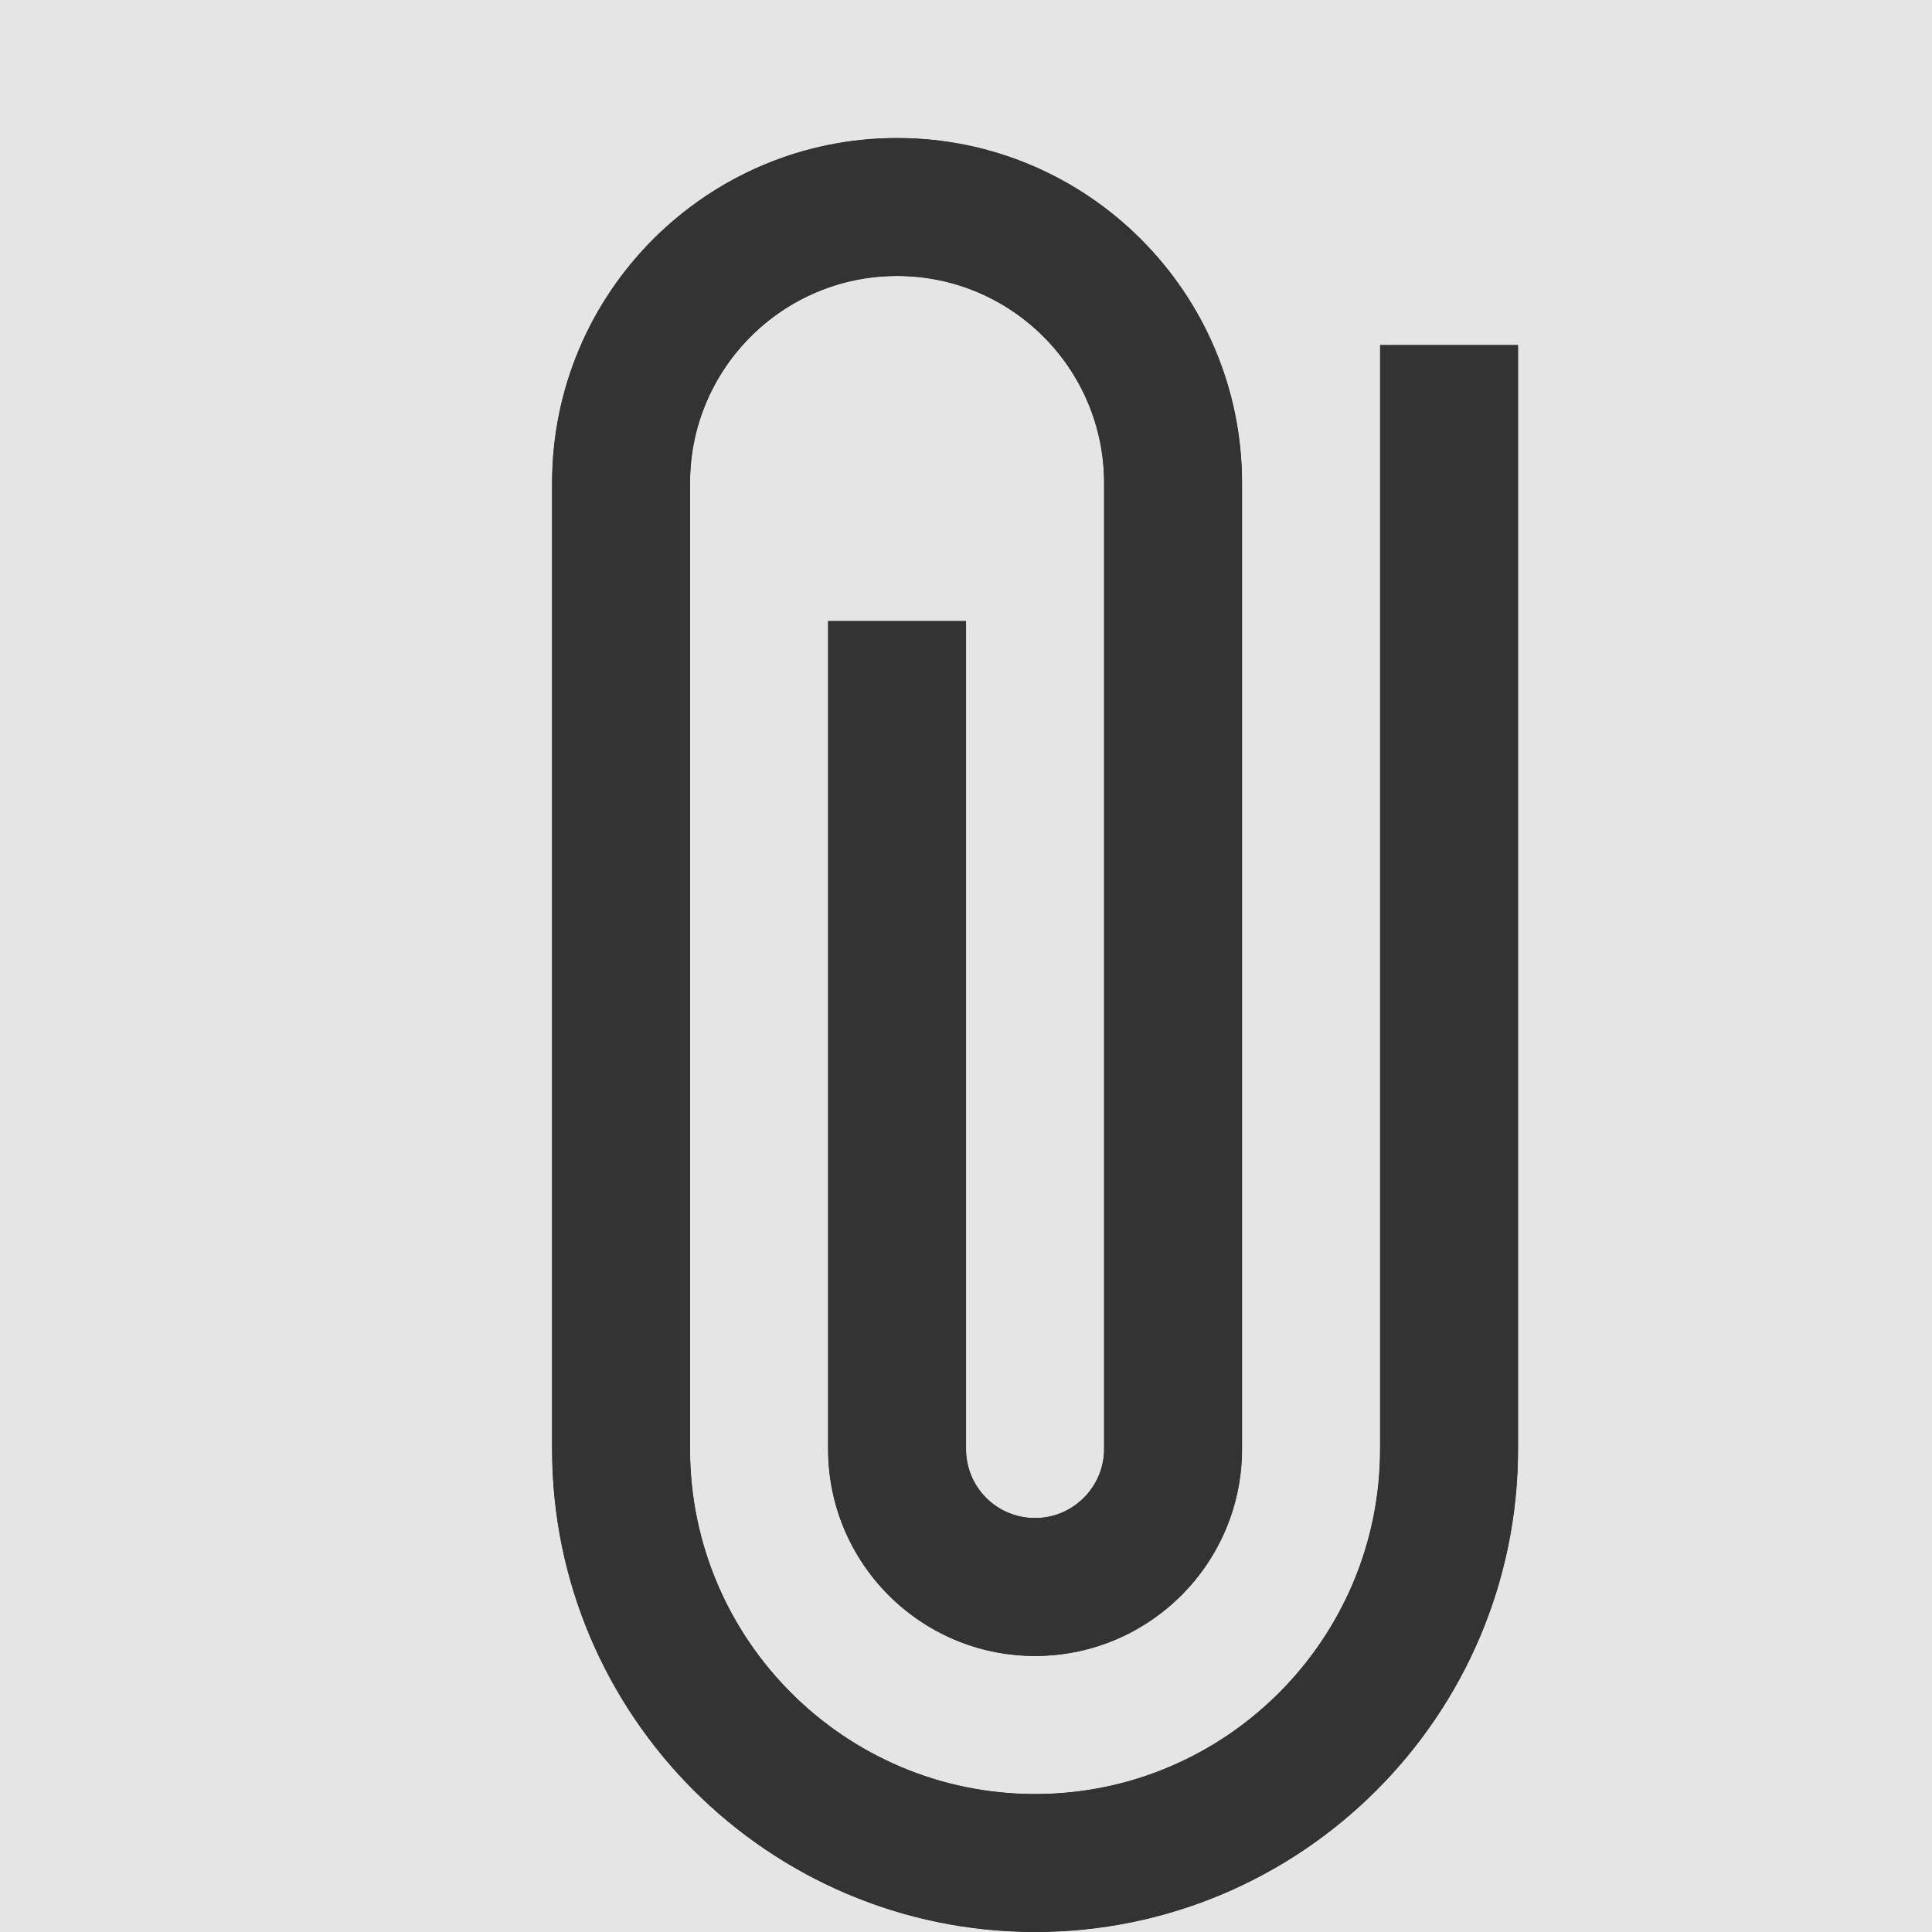
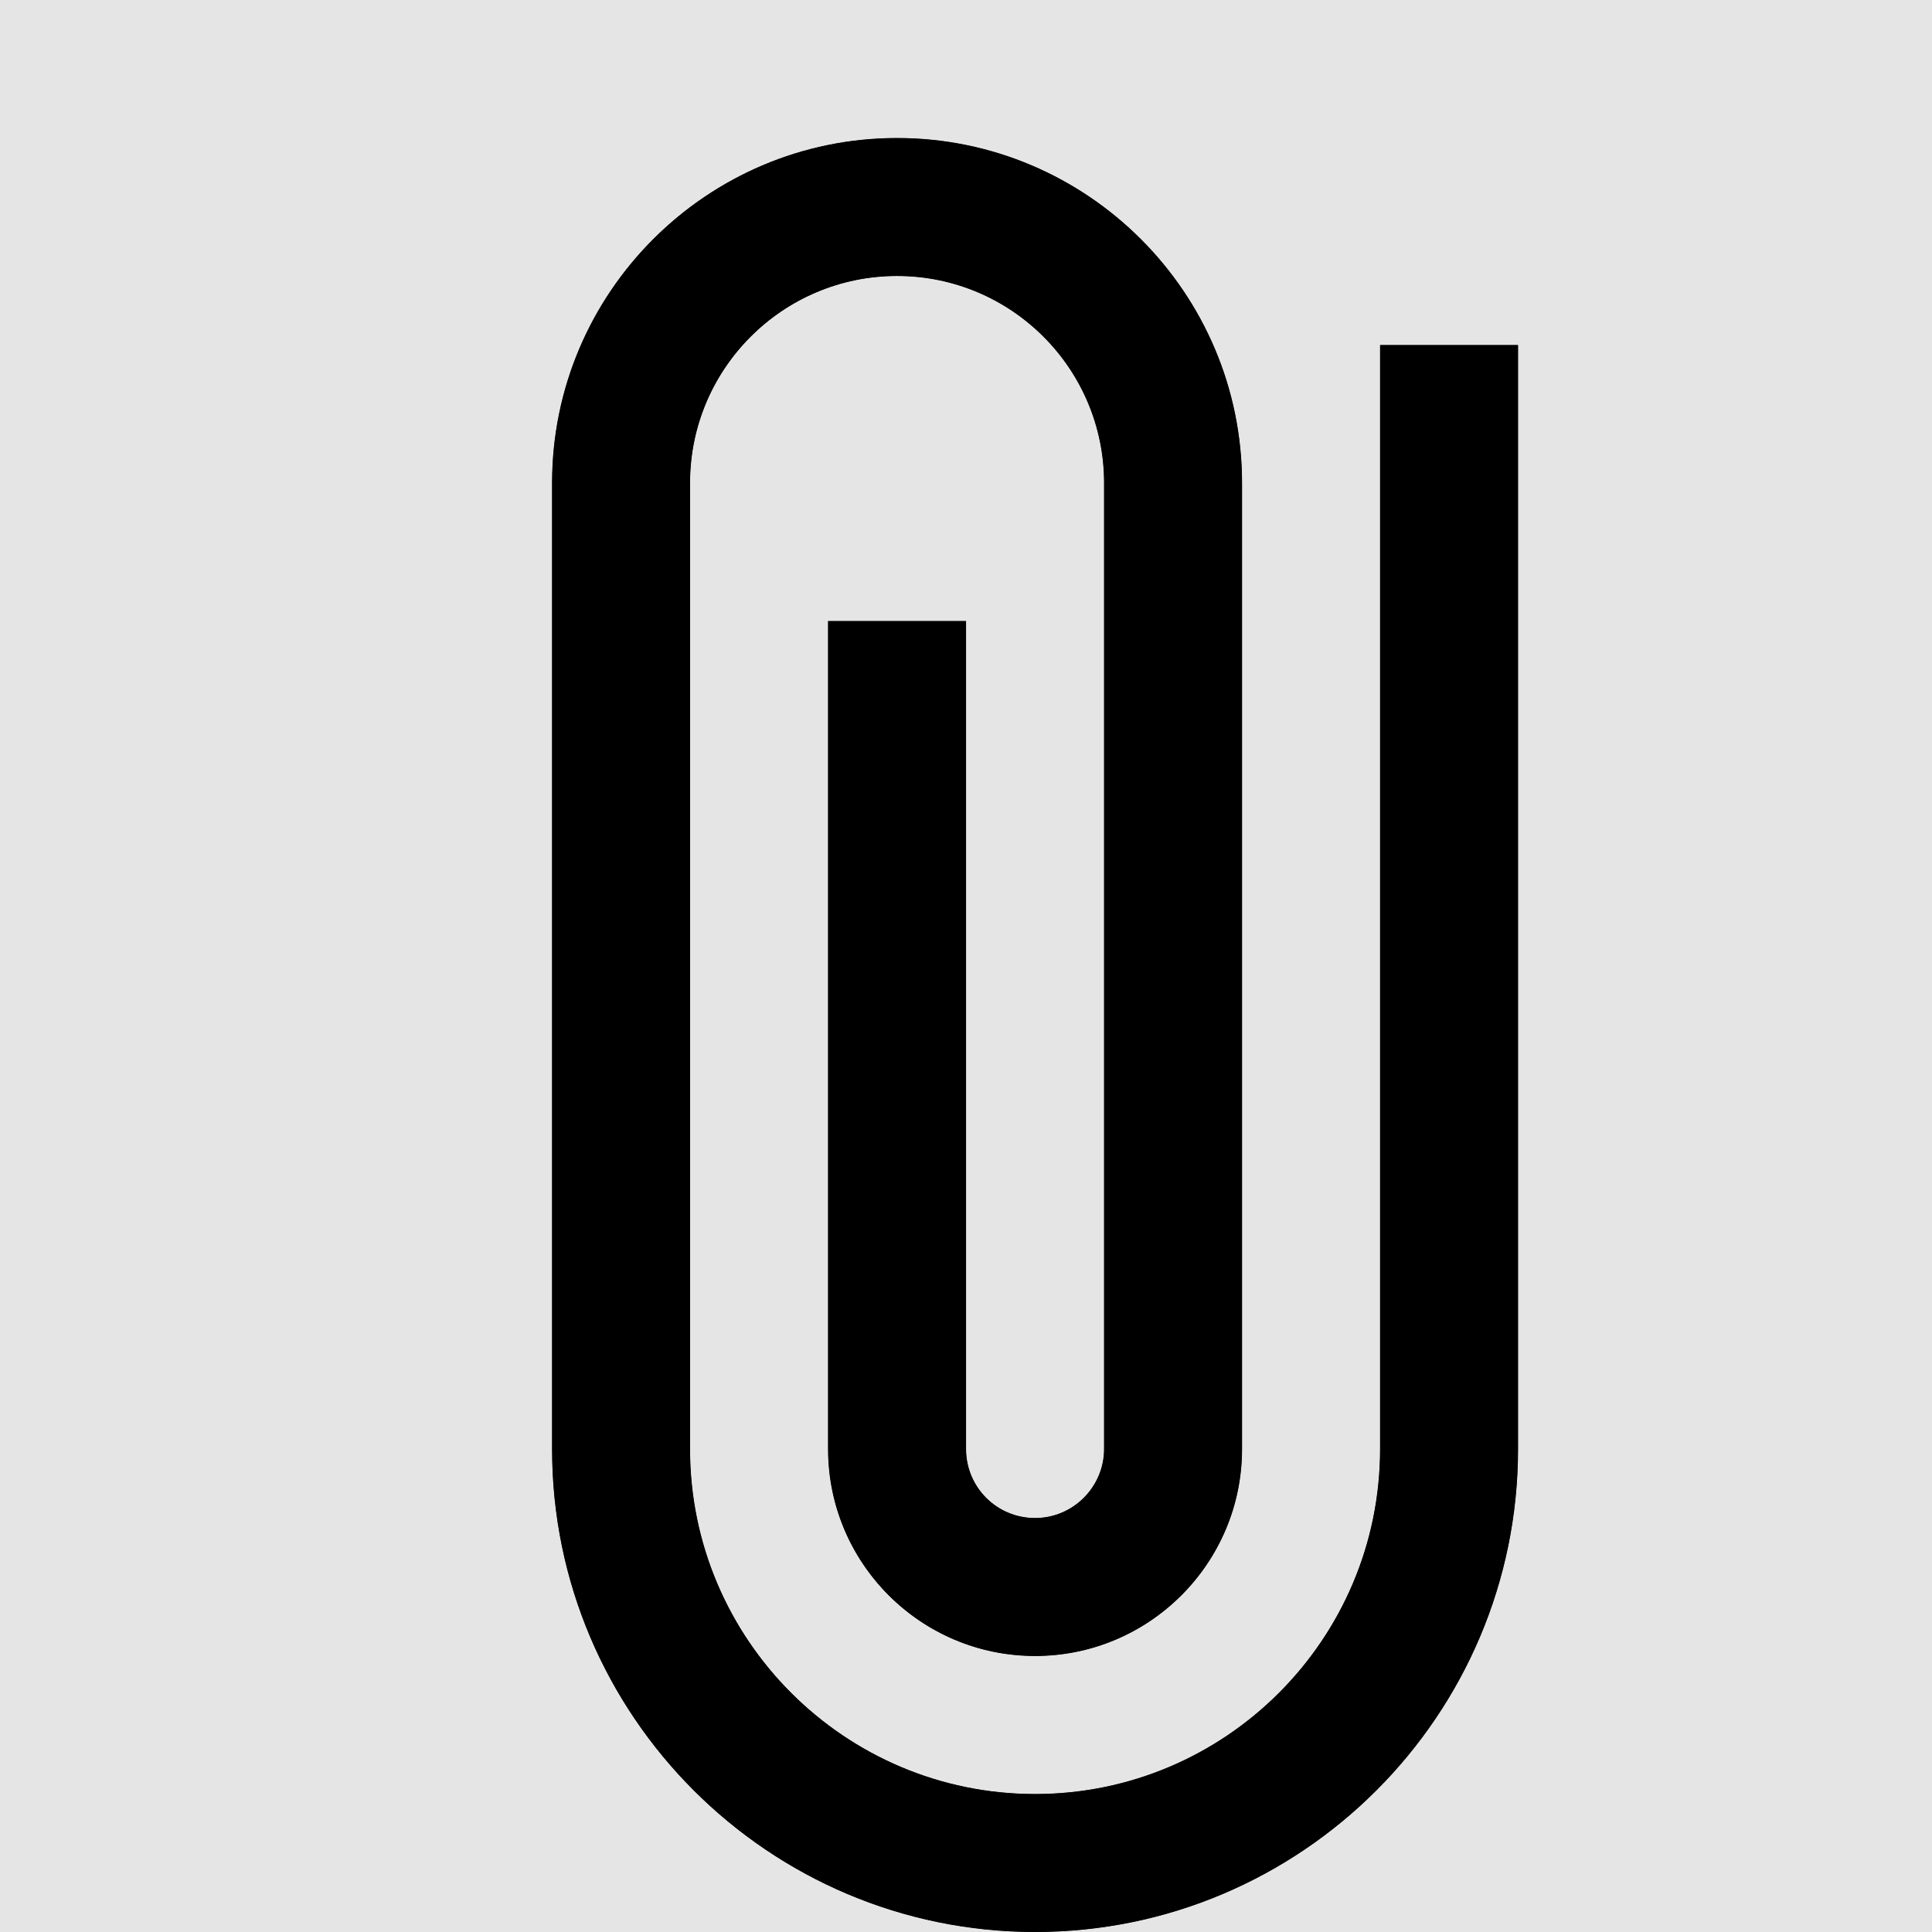
<svg xmlns="http://www.w3.org/2000/svg" xmlns:xlink="http://www.w3.org/1999/xlink" width="1000" height="1000" viewBox="0 0 1000 1000" version="1.1">
  <g id="Canvas" transform="matrix(71.4286 0 0 71.4286 -43785.7 -2428.57)">
    <rect x="613" y="34" width="14" height="14" fill="#E5E5E5" />
    <g id="attach">
      <mask id="mask0_outline" mask-type="alpha">
        <g id="Mask">
          <use xlink:href="#path0_fill" transform="translate(617 35)" fill="#FFFFFF" />
        </g>
      </mask>
      <g id="Mask" mask="url(#mask0_outline)">
        <use xlink:href="#path0_fill" transform="translate(617 35)" />
      </g>
      <g id="âªð¨Color" mask="url(#mask0_outline)">
        <g id="Rectangle 3">
-           <use xlink:href="#path1_fill" transform="translate(613 34)" fill="#333333" />
+           <use xlink:href="#path1_fill" transform="translate(613 34)" />
        </g>
      </g>
    </g>
  </g>
  <defs>
    <path id="path0_fill" d="M 7 1.5L 7 9.5C 7 11.43 5.43 13 3.5 13C 1.57 13 0 11.43 0 9.5L 0 2.5C 0 1.121 1.121 0 2.5 0C 3.879 0 5 1.121 5 2.5L 5 9.5C 5 10.328 4.328 11 3.5 11C 2.672 11 2 10.328 2 9.5L 2 3.5L 3 3.5L 3 9.5C 3 9.777 3.223 10 3.5 10C 3.777 10 4 9.773 4 9.5L 4 2.5C 4 1.672 3.328 1 2.5 1C 1.672 1 1 1.672 1 2.5L 1 9.5C 1 10.879 2.121 12 3.5 12C 4.879 12 6 10.879 6 9.5L 6 1.5L 7 1.5Z" />
    <path id="path1_fill" fill-rule="evenodd" d="M 0 0L 14 0L 14 14L 0 14L 0 0Z" />
  </defs>
</svg>
